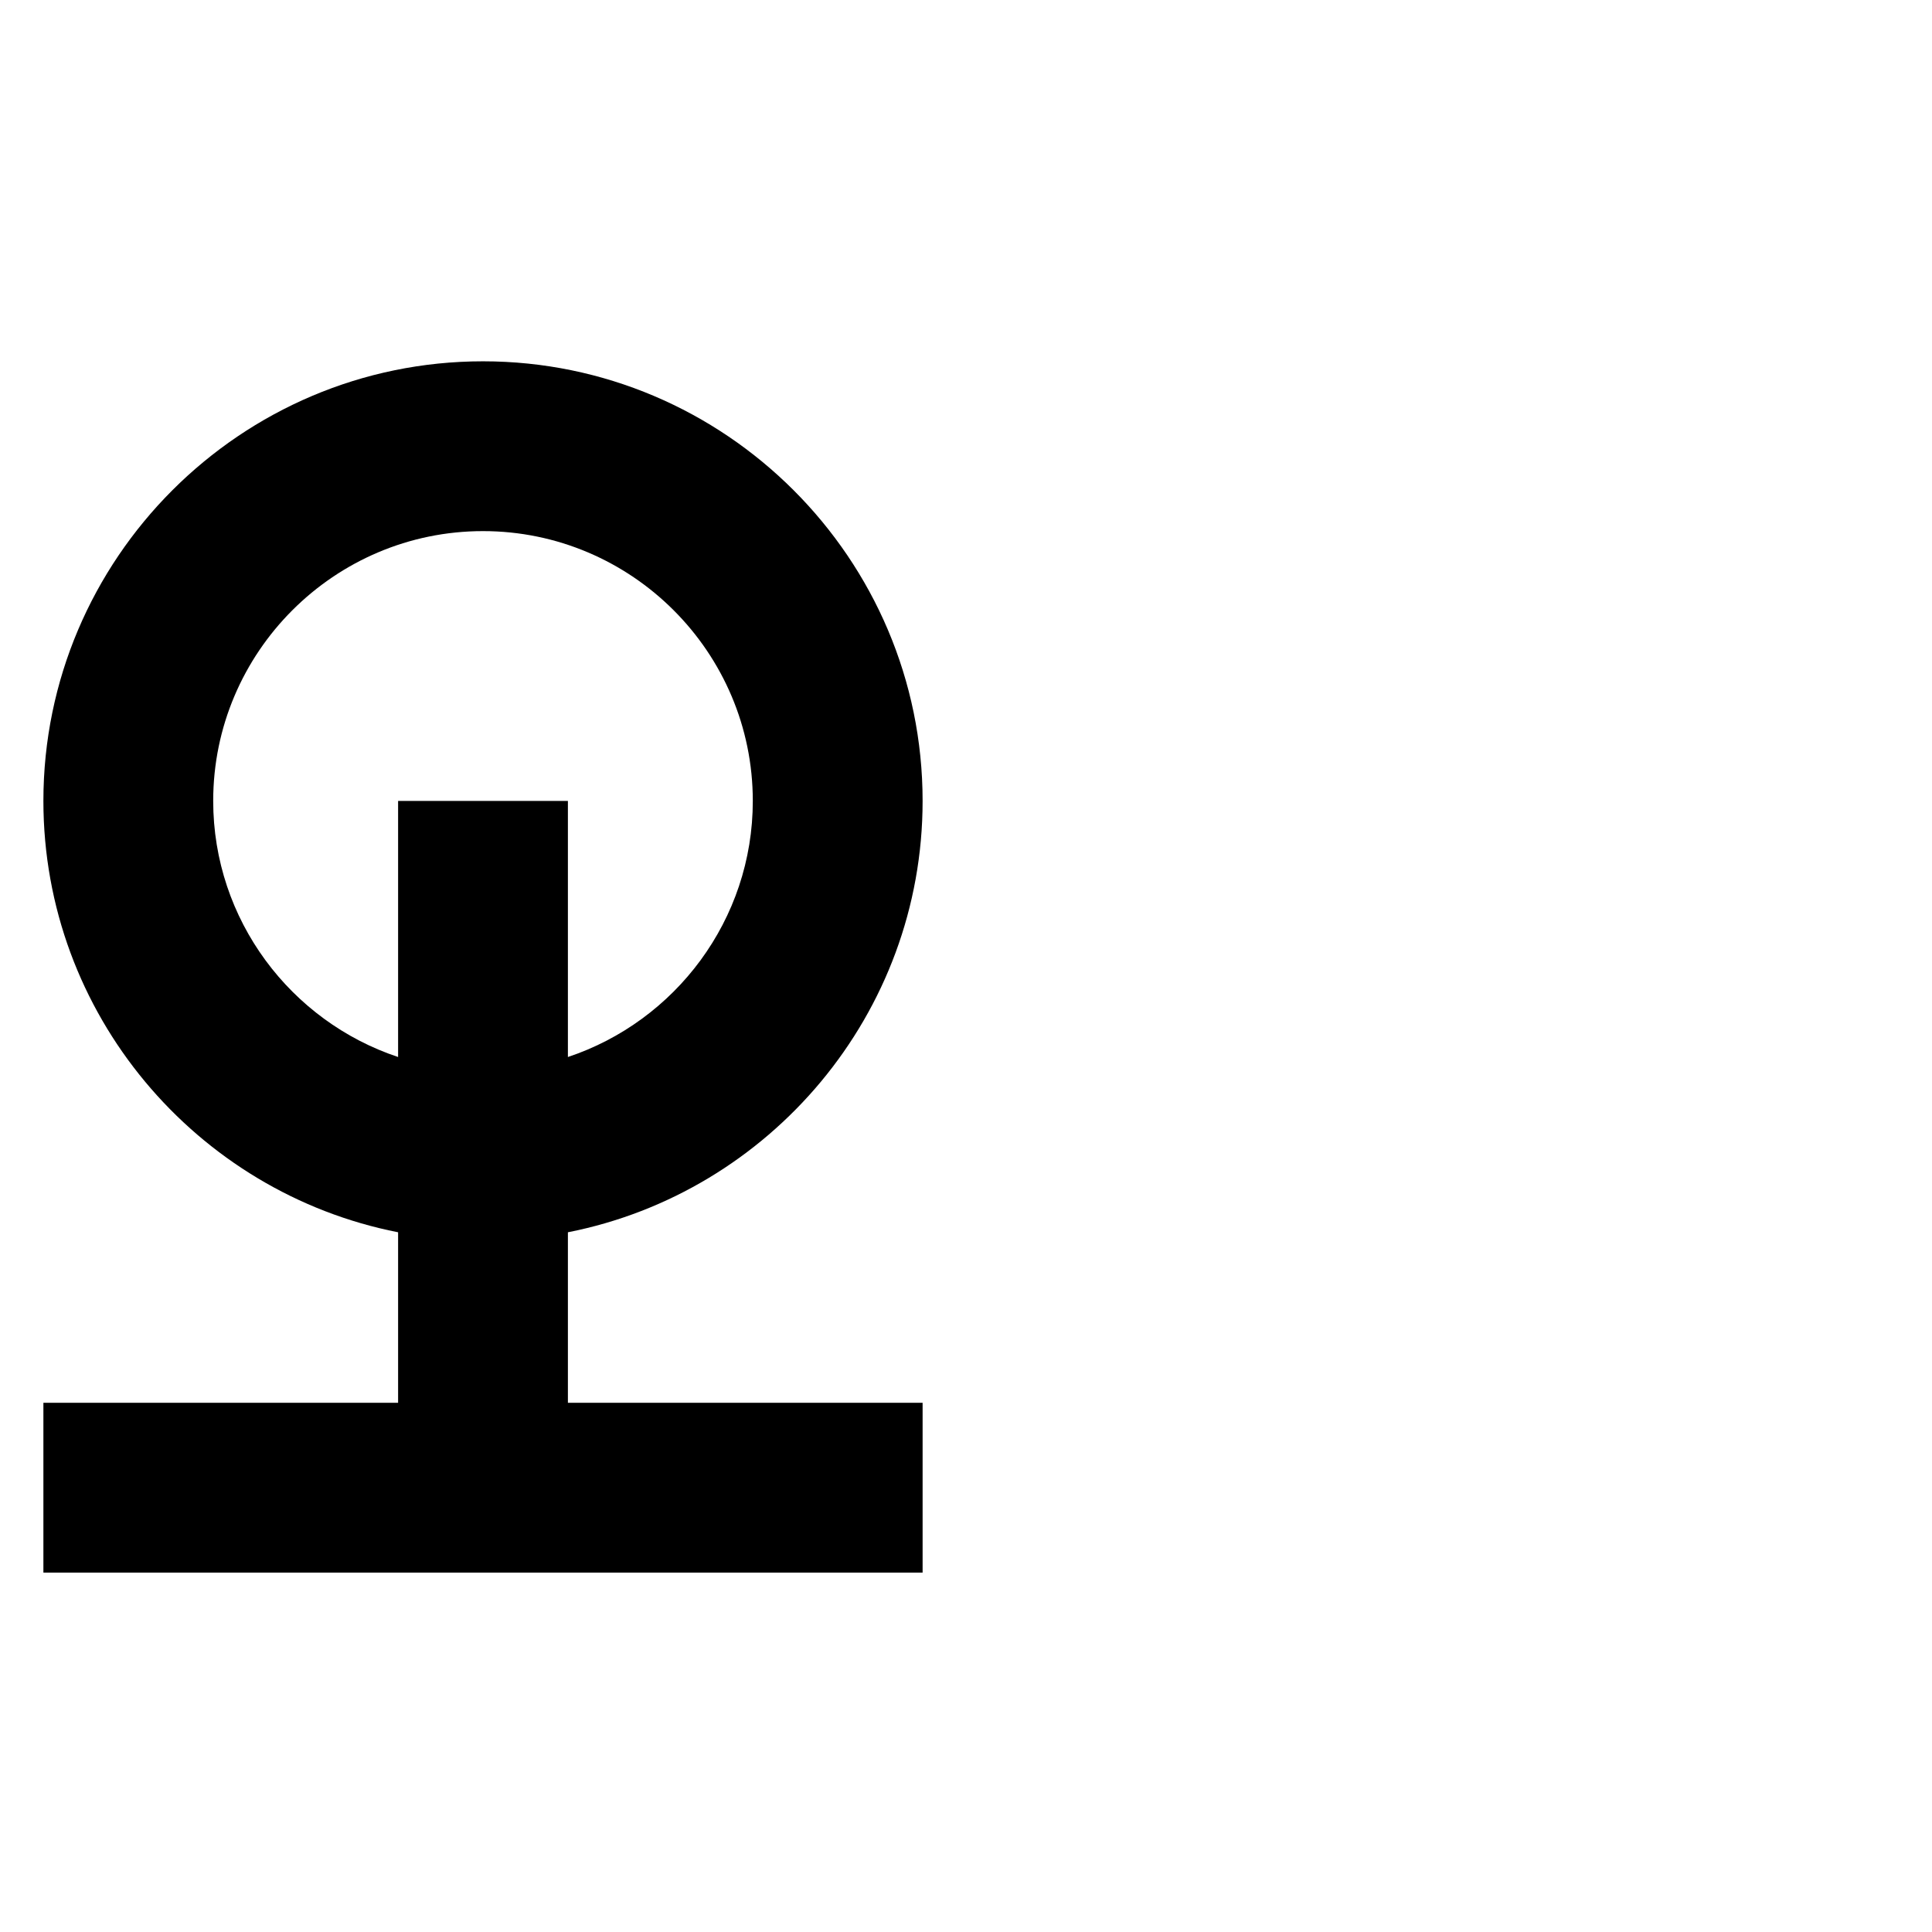
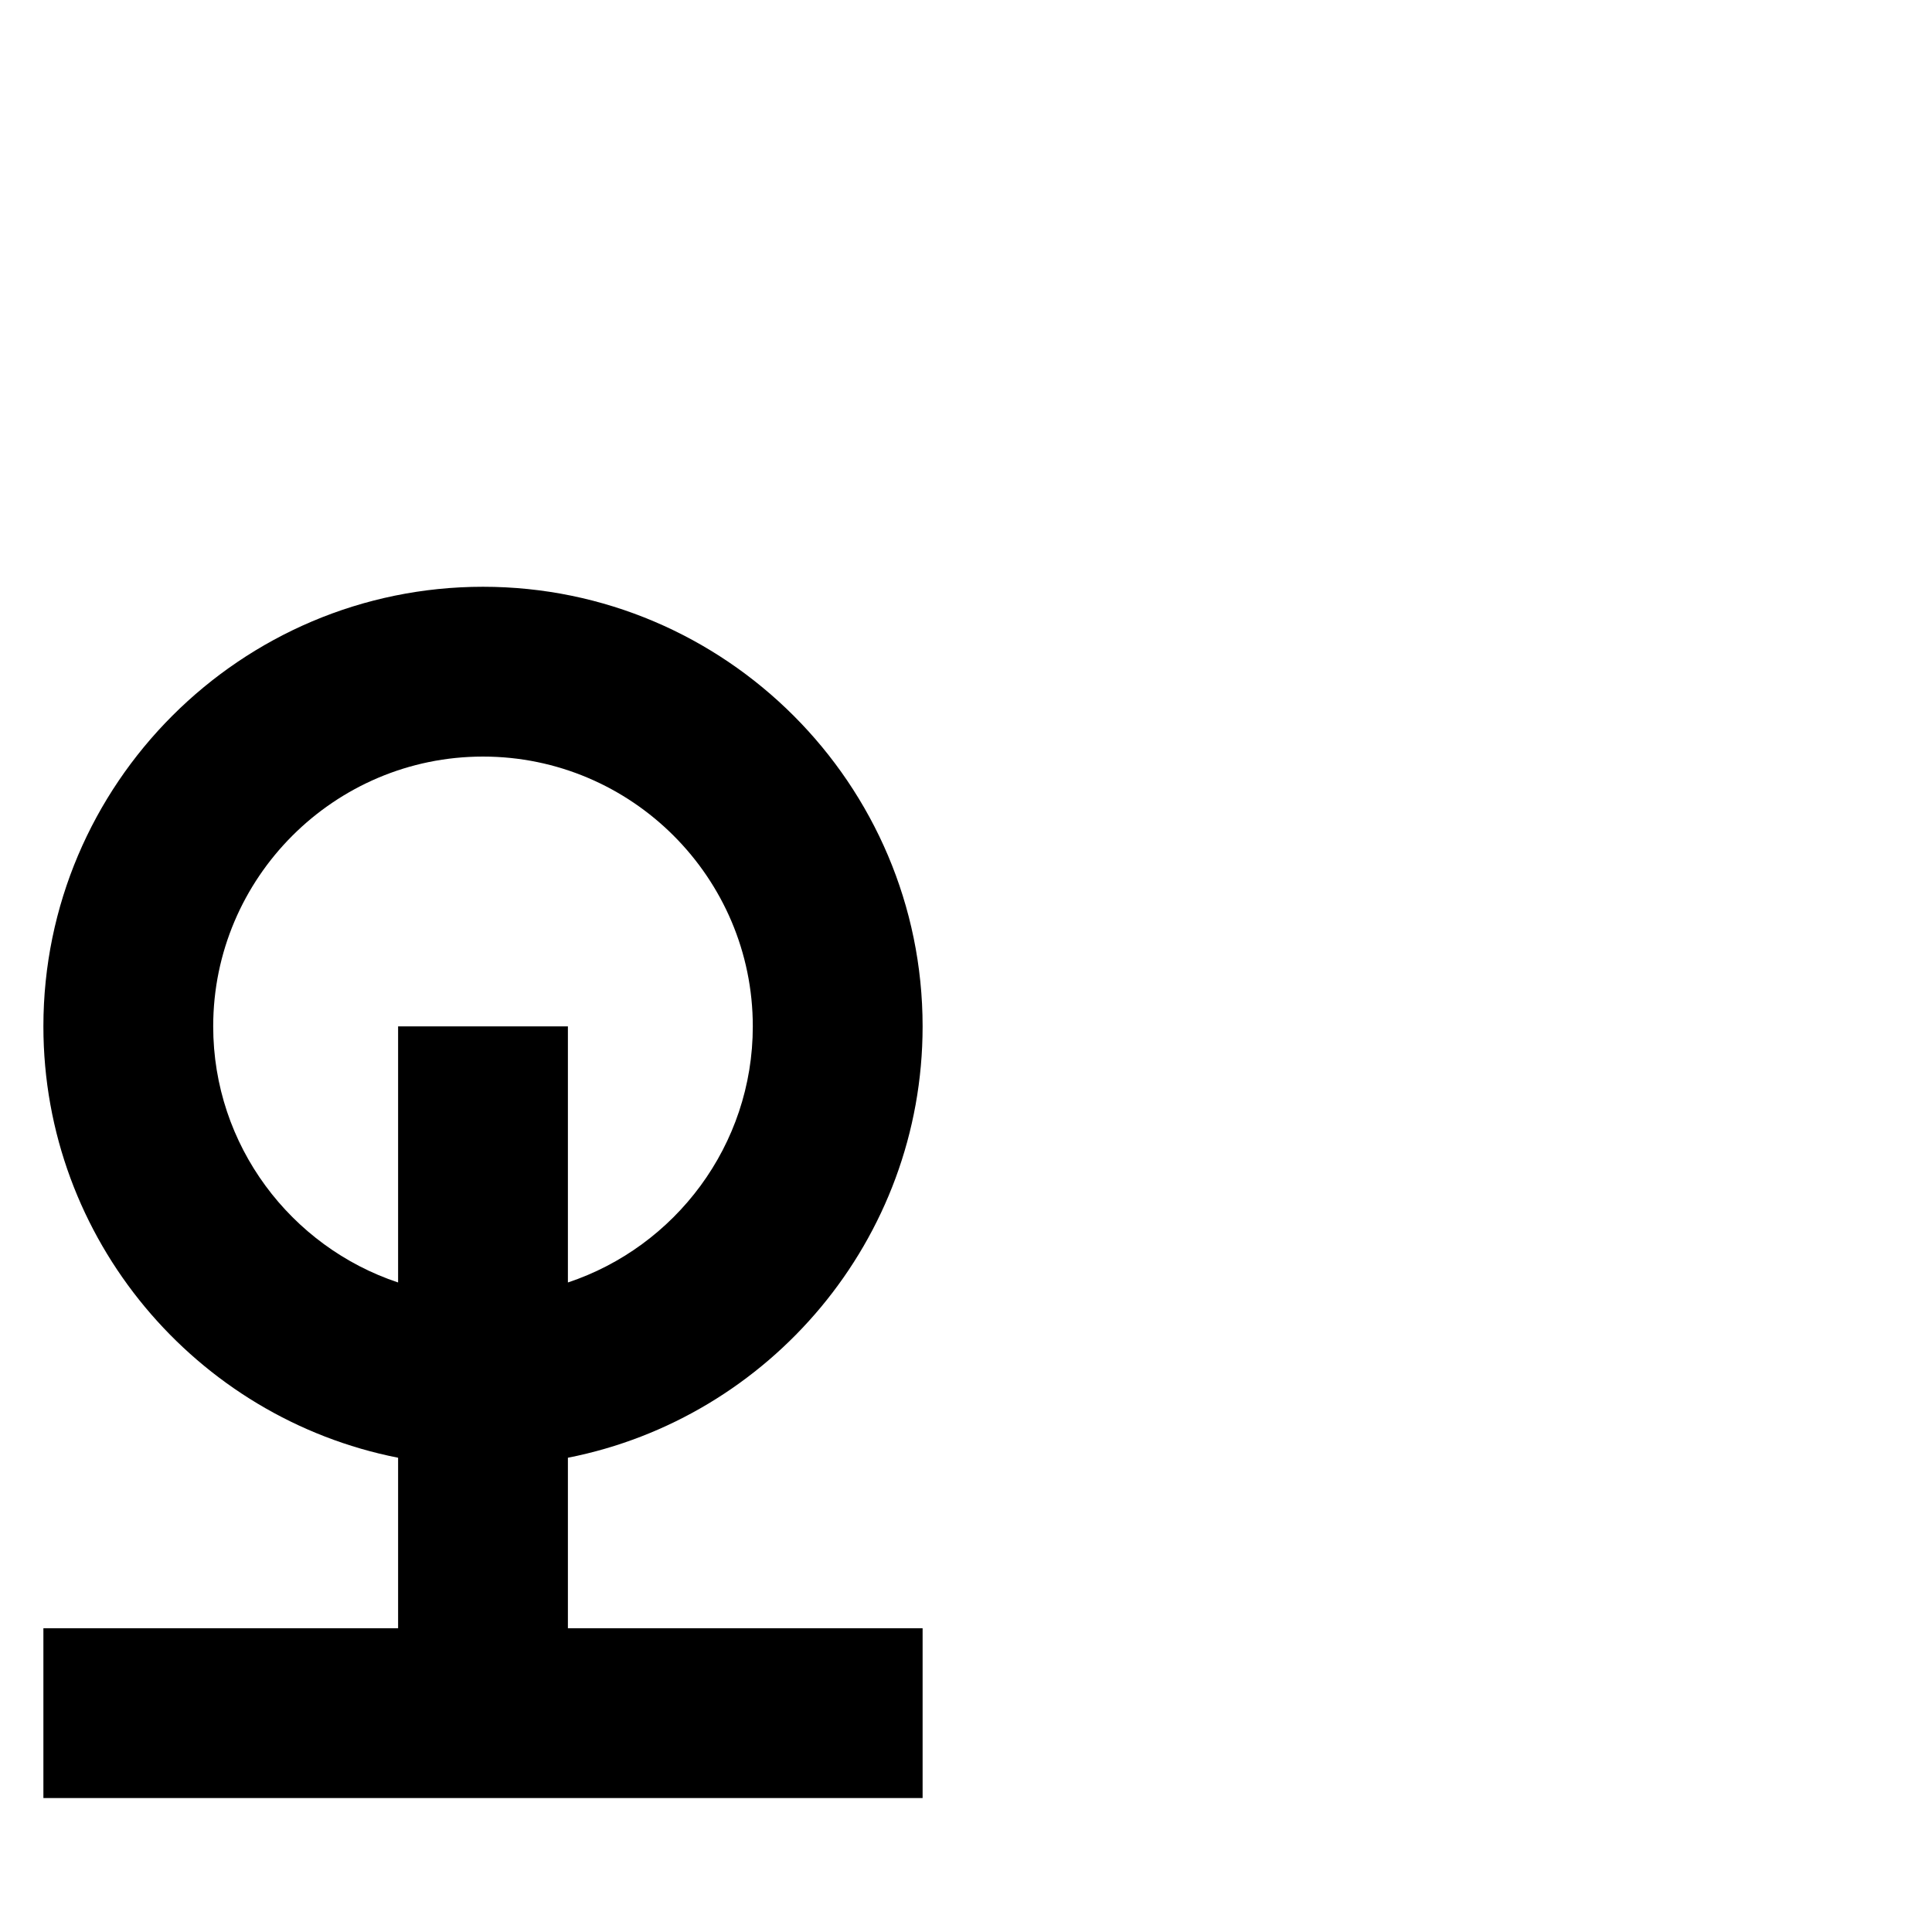
<svg xmlns="http://www.w3.org/2000/svg" width="2048" height="2048">
-   <path id="path1" fill="#000000" stroke="none" d="M 512 383 C 255.206 383 46 592.19 46 849 C 46 1075.032 208.065 1264.174 422 1306.264 L 422 1487 L 46 1487 L 46 1667 L 978 1667 L 978 1487 L 602 1487 L 602 1306.264 C 815.945 1264.173 978 1075.019 978 849 C 978 592.206 768.81 383 512 383 Z M 512 563 C 669.613 563 798 691.397 798 849 C 798 975.182 715.703 1082.641 602 1120.475 L 602 849 L 422 849 L 422 1120.475 C 308.301 1082.642 226 975.188 226 849 C 226 691.387 354.397 563 512 563 Z" />
+   <path id="path1" fill="#000000" stroke="none" d="M 512 622 C 255.206 622 46 831.19 46 1088 C 46 1314.032 208.065 1503.174 422 1545.264 L 422 1726 L 46 1726 L 46 1906 L 978 1906 L 978 1726 L 602 1726 L 602 1545.264 C 815.945 1503.173 978 1314.019 978 1088 C 978 831.206 768.81 622 512 622 Z M 512 802 C 669.613 802 798 930.397 798 1088 C 798 1214.181 715.703 1321.641 602 1359.475 L 602 1088 L 422 1088 L 422 1359.475 C 308.301 1321.642 226 1214.188 226 1088 C 226 930.387 354.397 802 512 802 Z" />
</svg>
